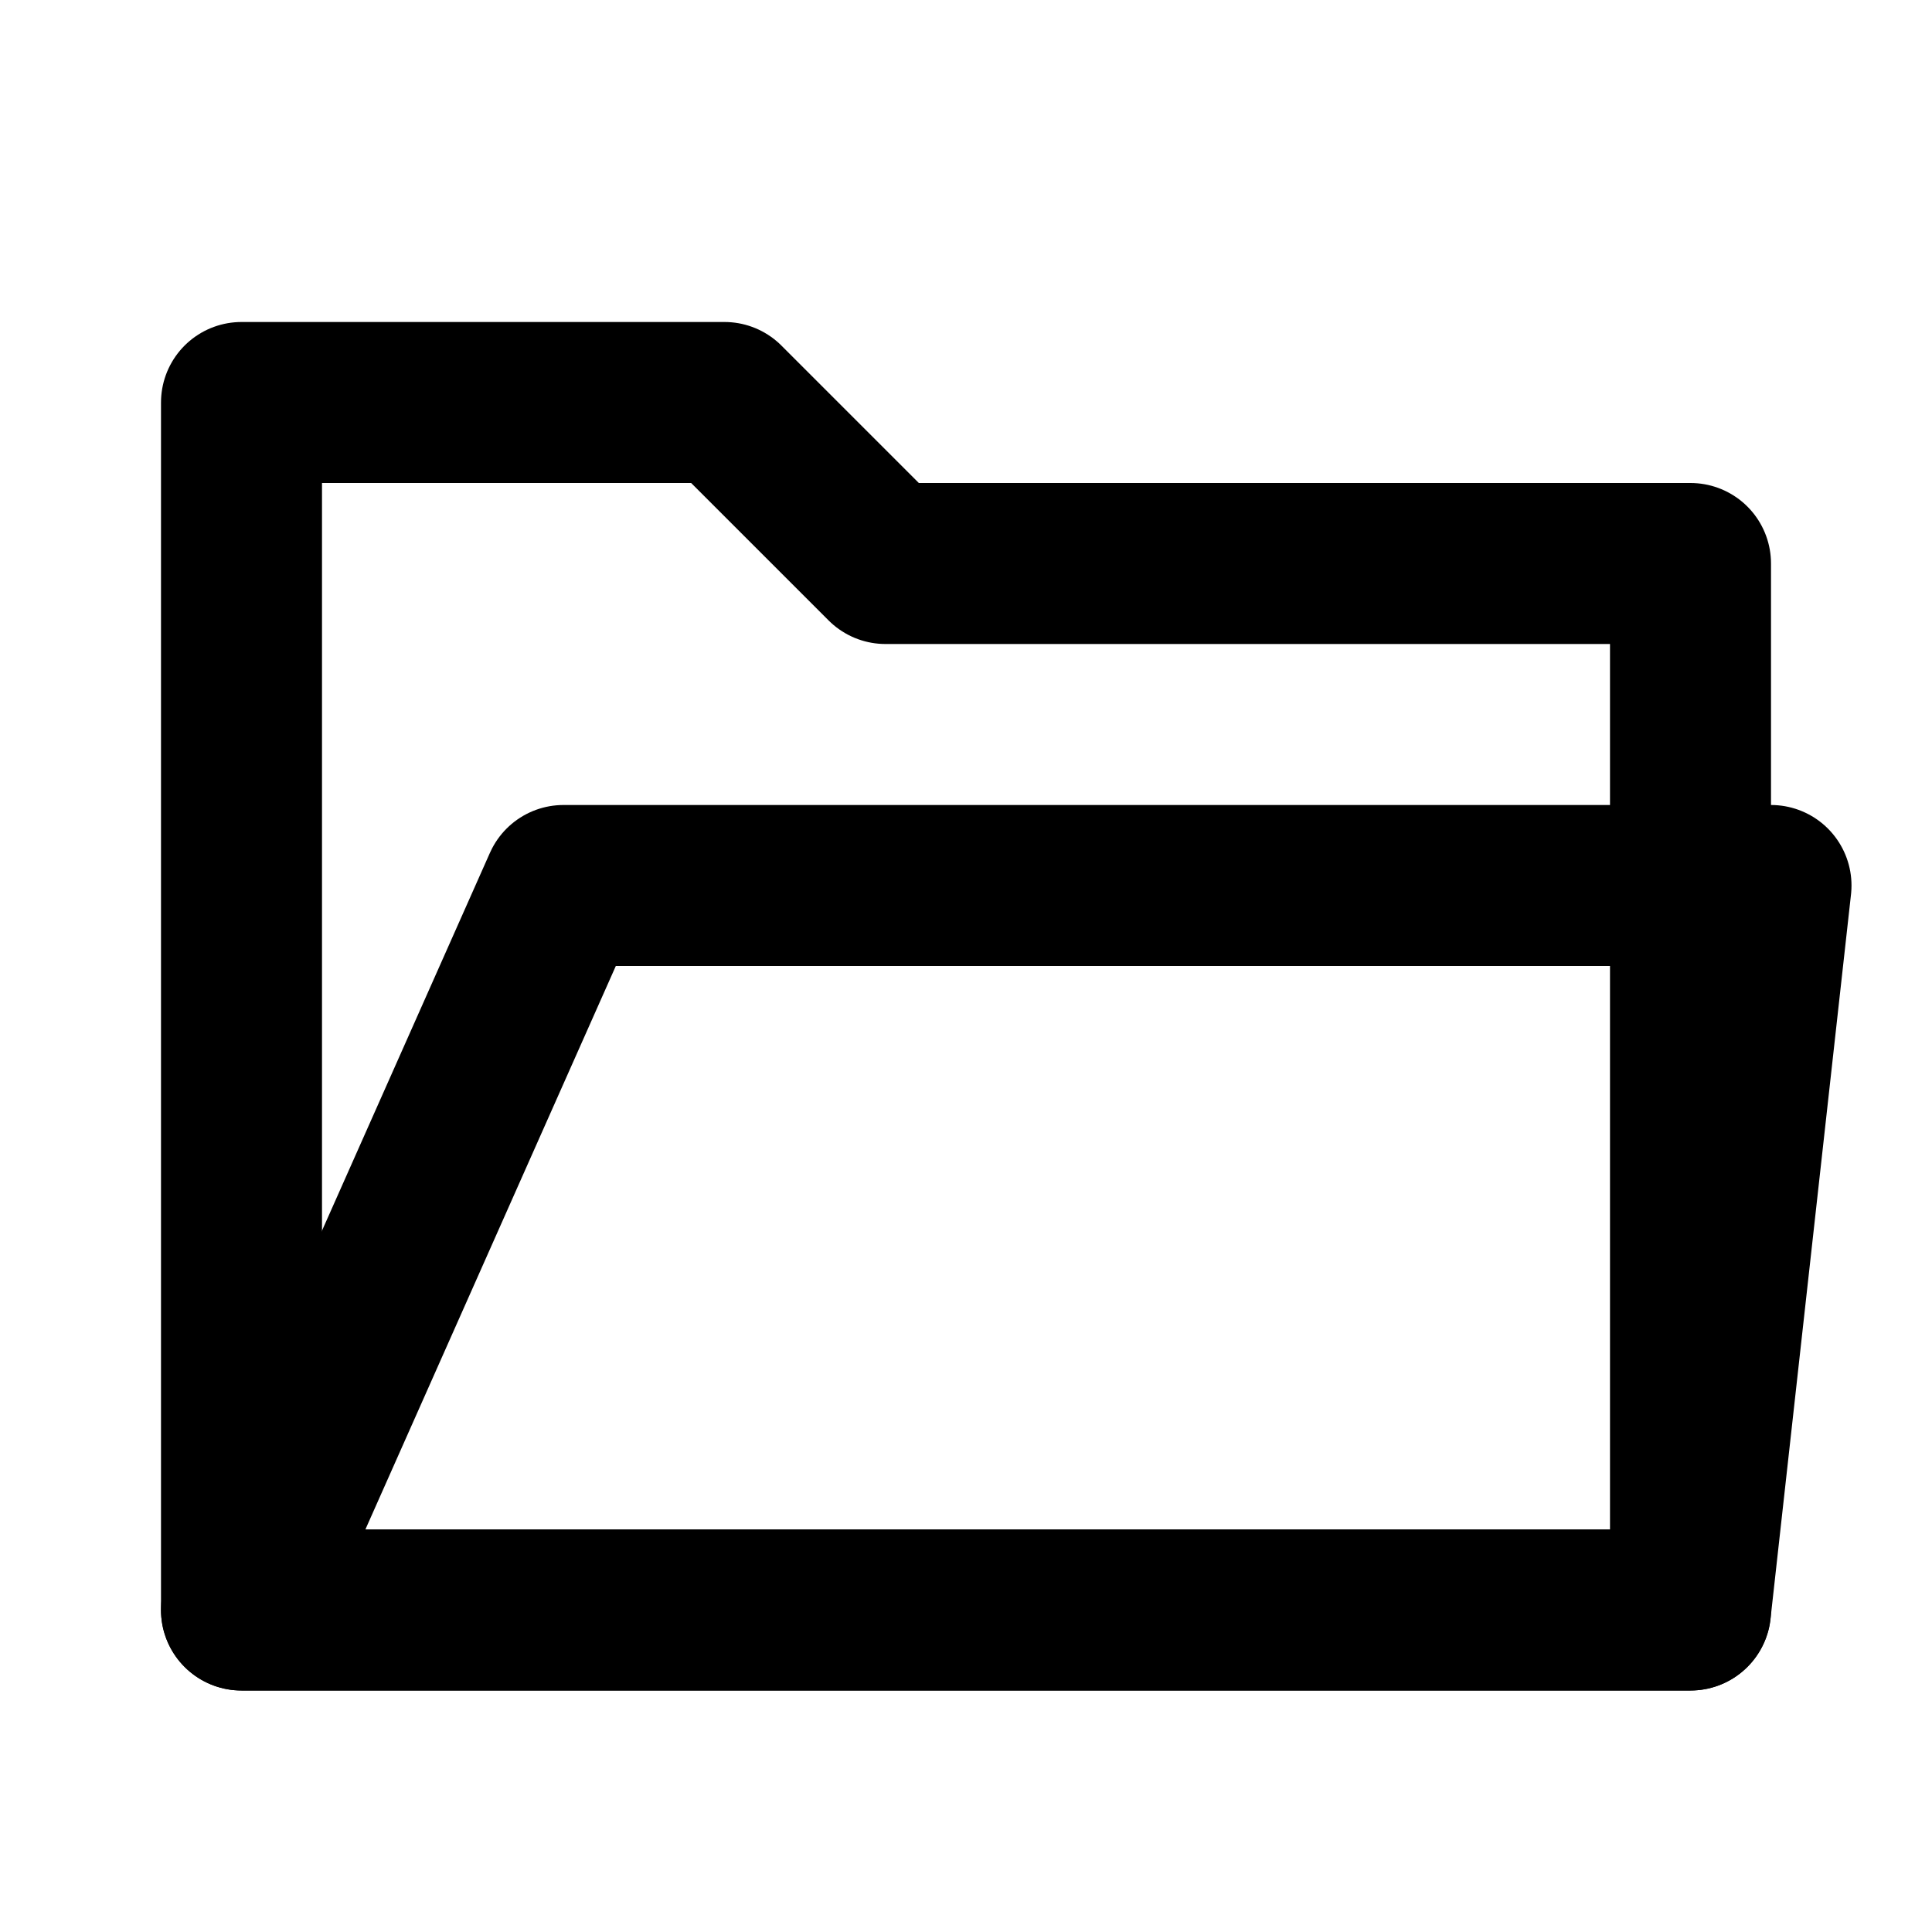
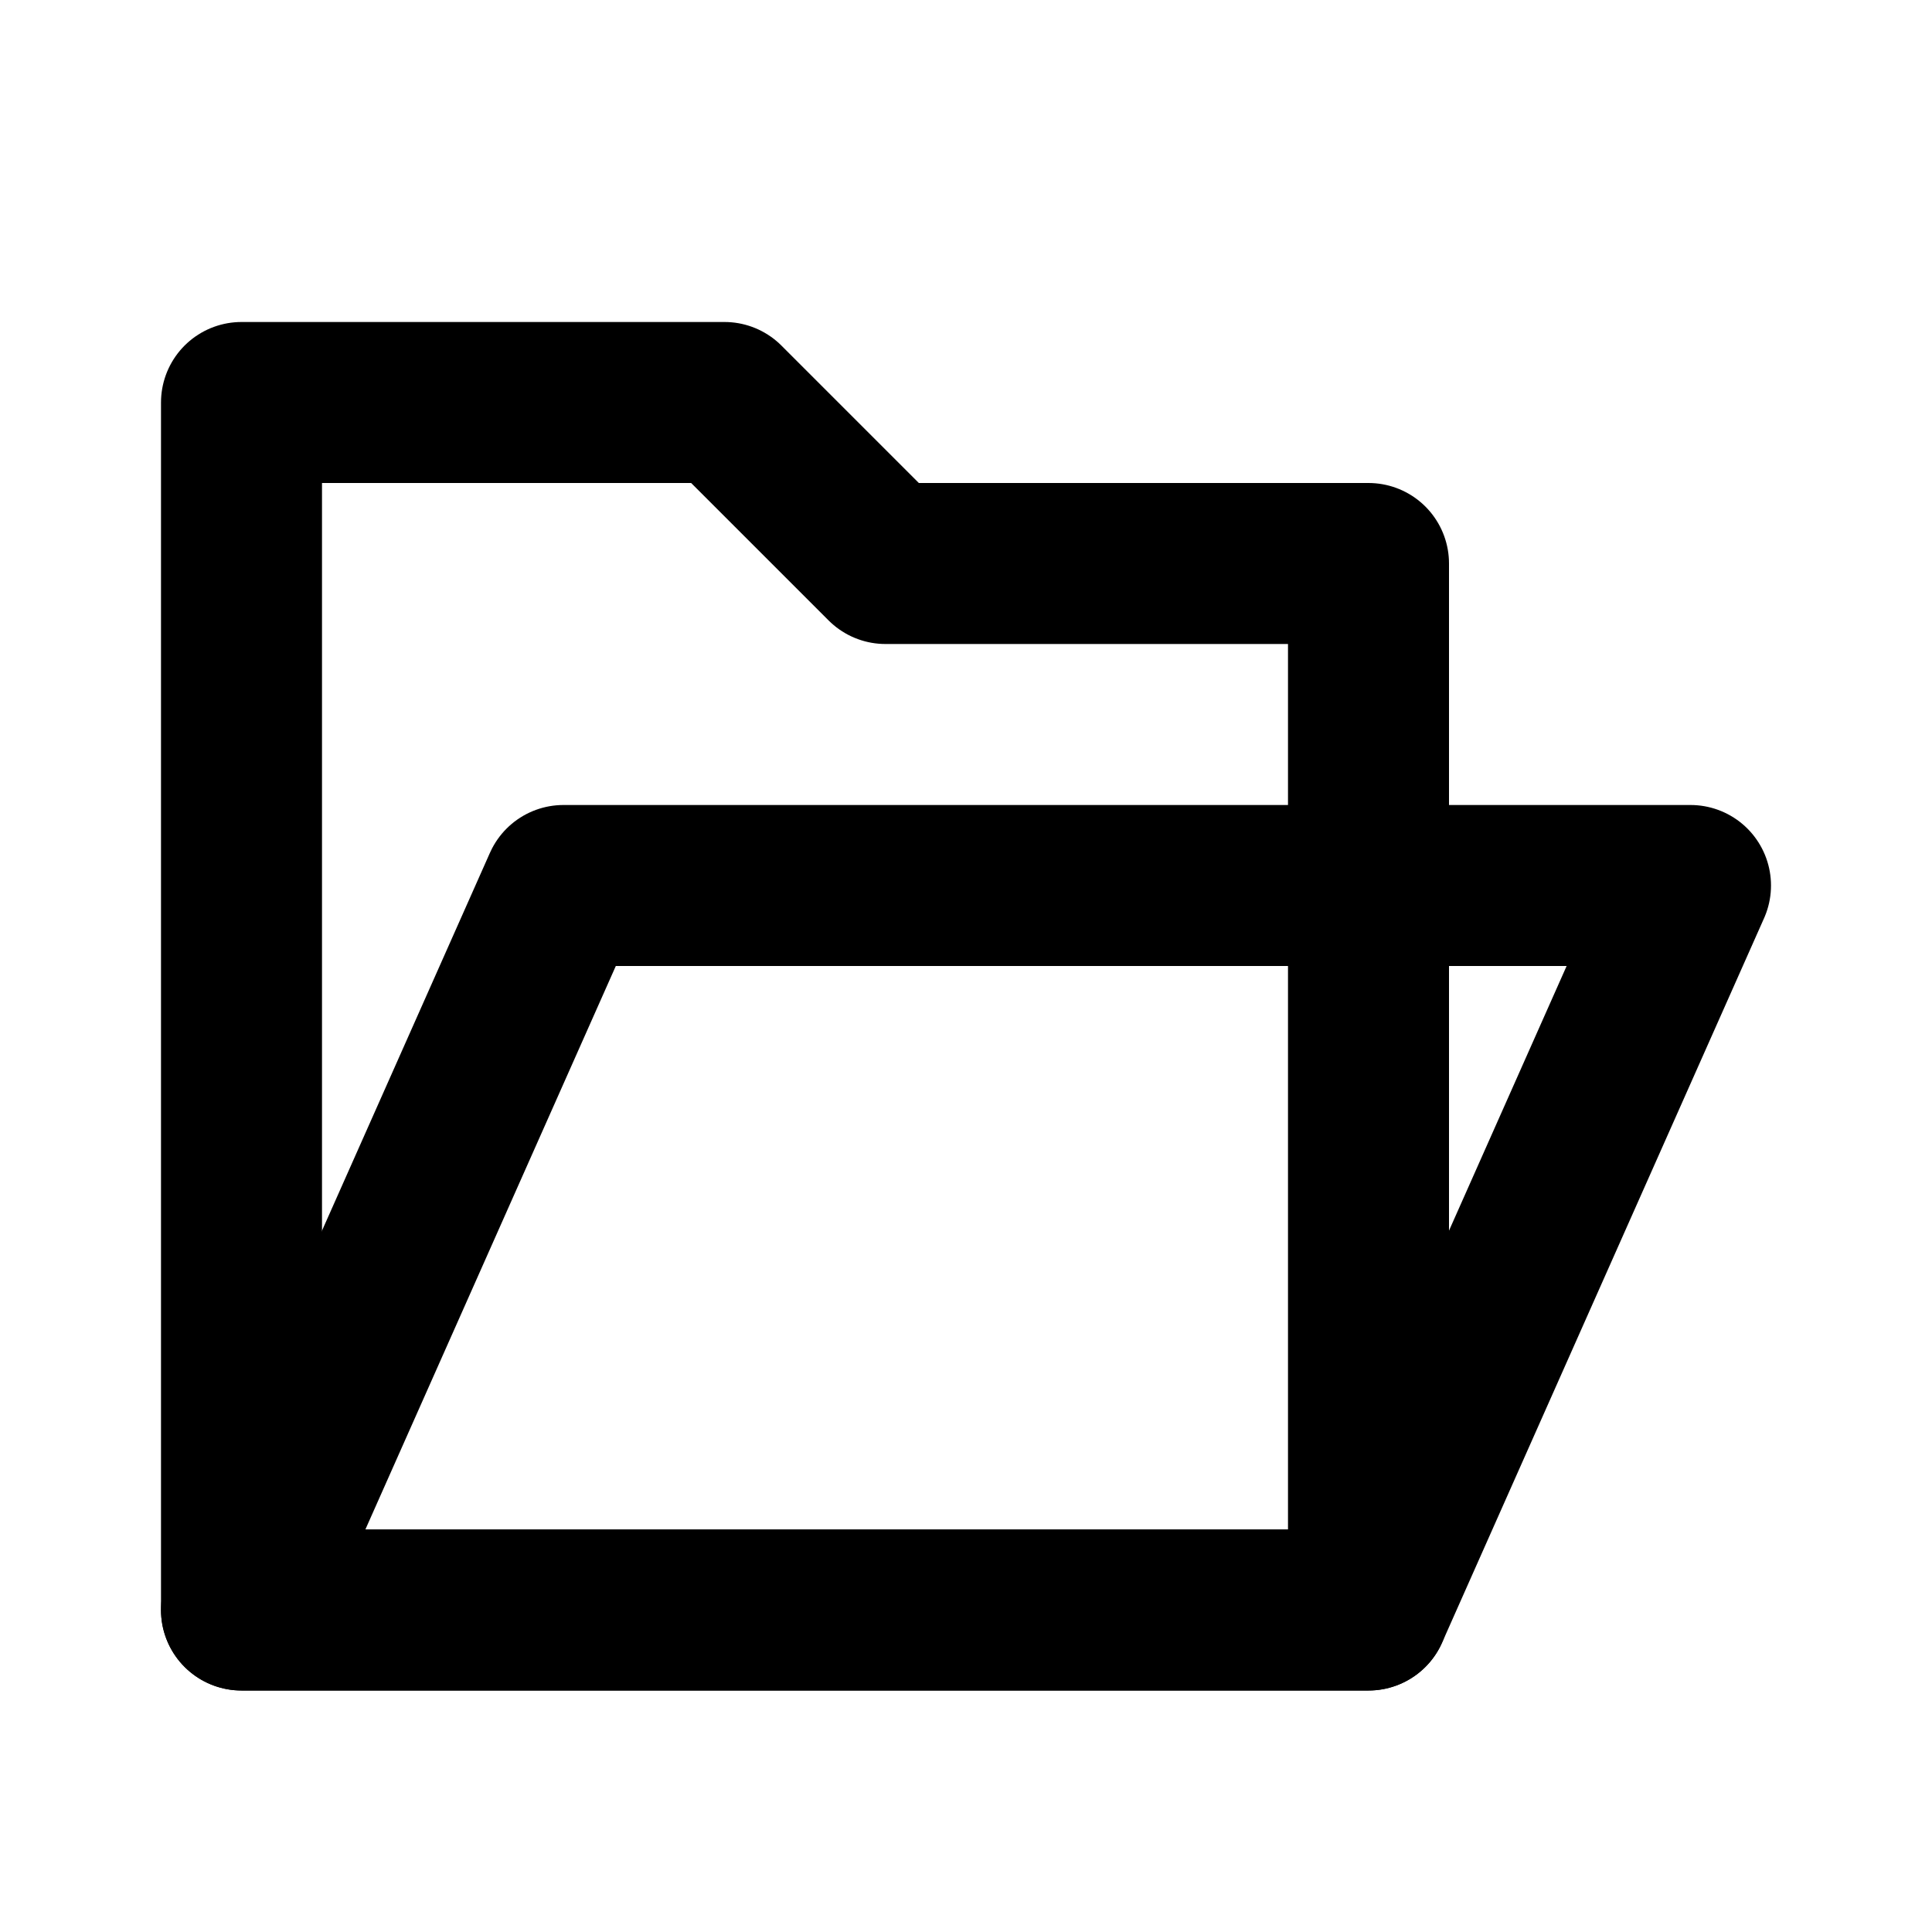
<svg xmlns="http://www.w3.org/2000/svg" viewBox="0 0 24 24">
-   <path d="M3 5 L9 5 L11 7 L21 7 L21 20 L3 20 Z" fill="none" stroke="currentColor" stroke-width="2" stroke-linecap="round" stroke-linejoin="round" />
-   <path d="M3 20 L7 11 L22 11 L21 20 Z" fill="none" stroke="currentColor" stroke-width="2" stroke-linecap="round" stroke-linejoin="round" />
+   <path d="M3 5 L9 5 L11 7 L17 7 L17 20 L3 20 Z" fill="none" stroke="currentColor" stroke-width="2" stroke-linecap="round" stroke-linejoin="round" />
+   <path d="M3 20 L7 11 L21 11 L17 20 Z" fill="none" stroke="currentColor" stroke-width="2" stroke-linecap="round" stroke-linejoin="round" />
</svg>
